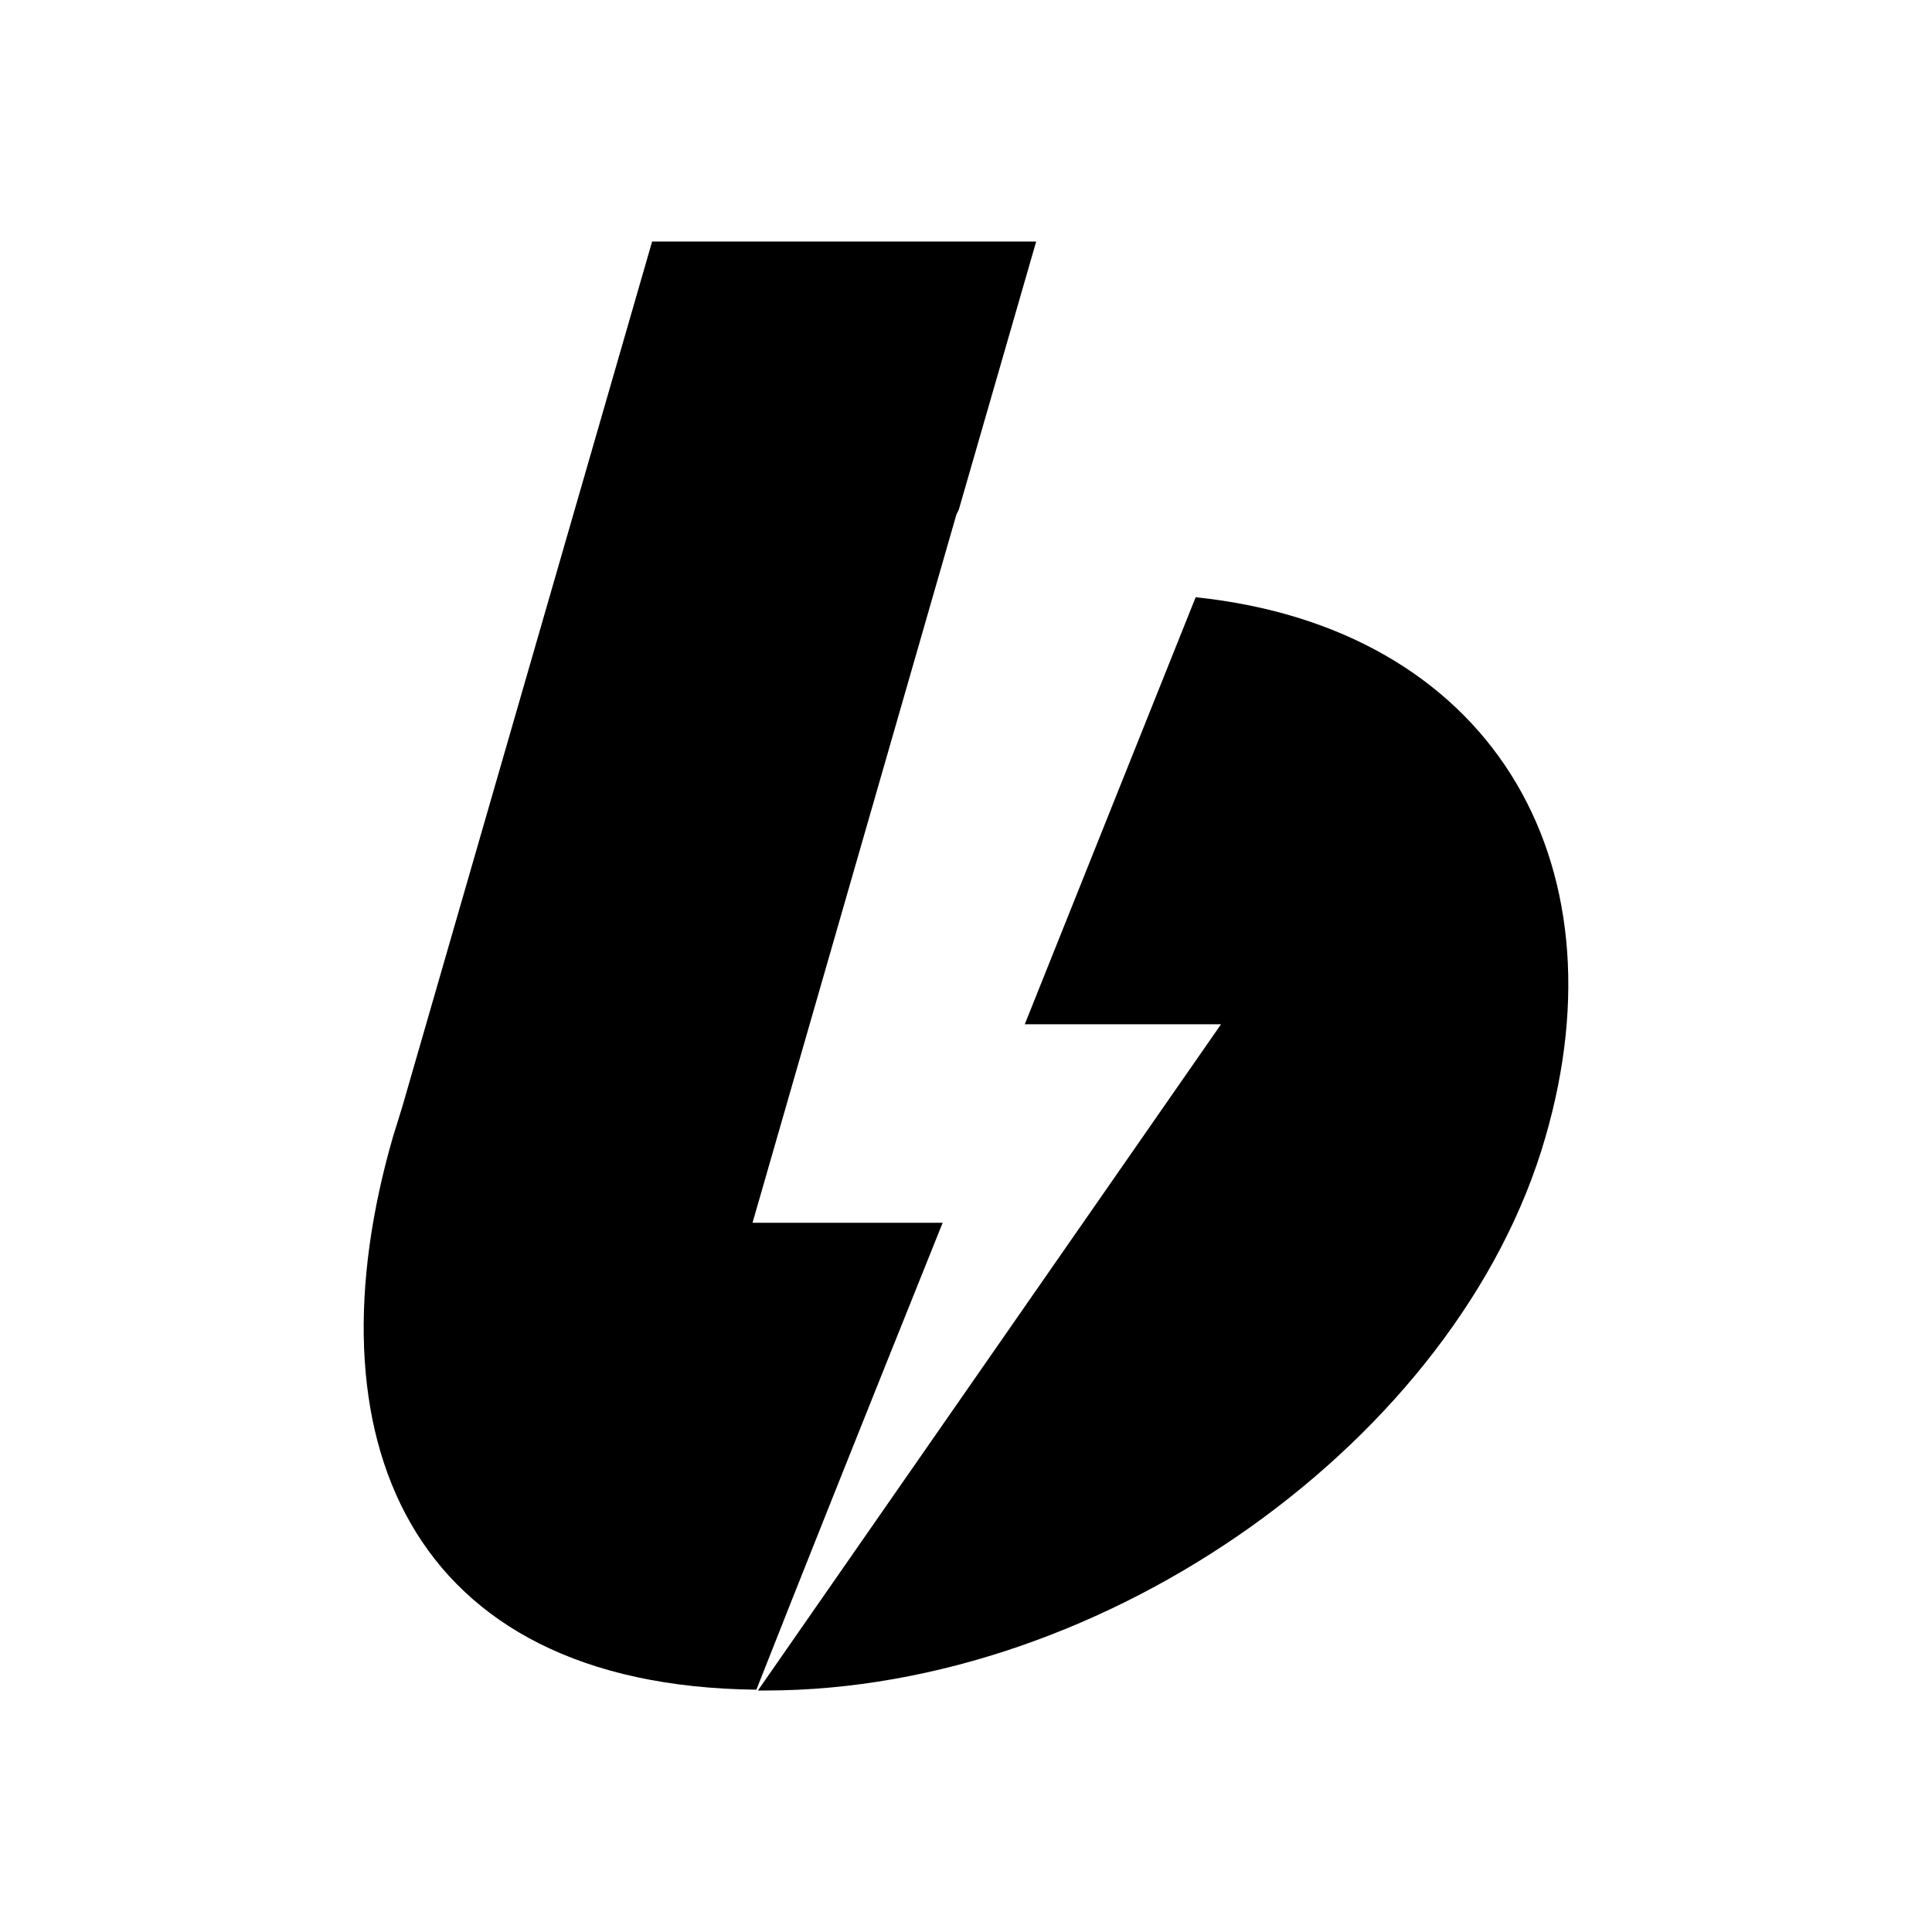
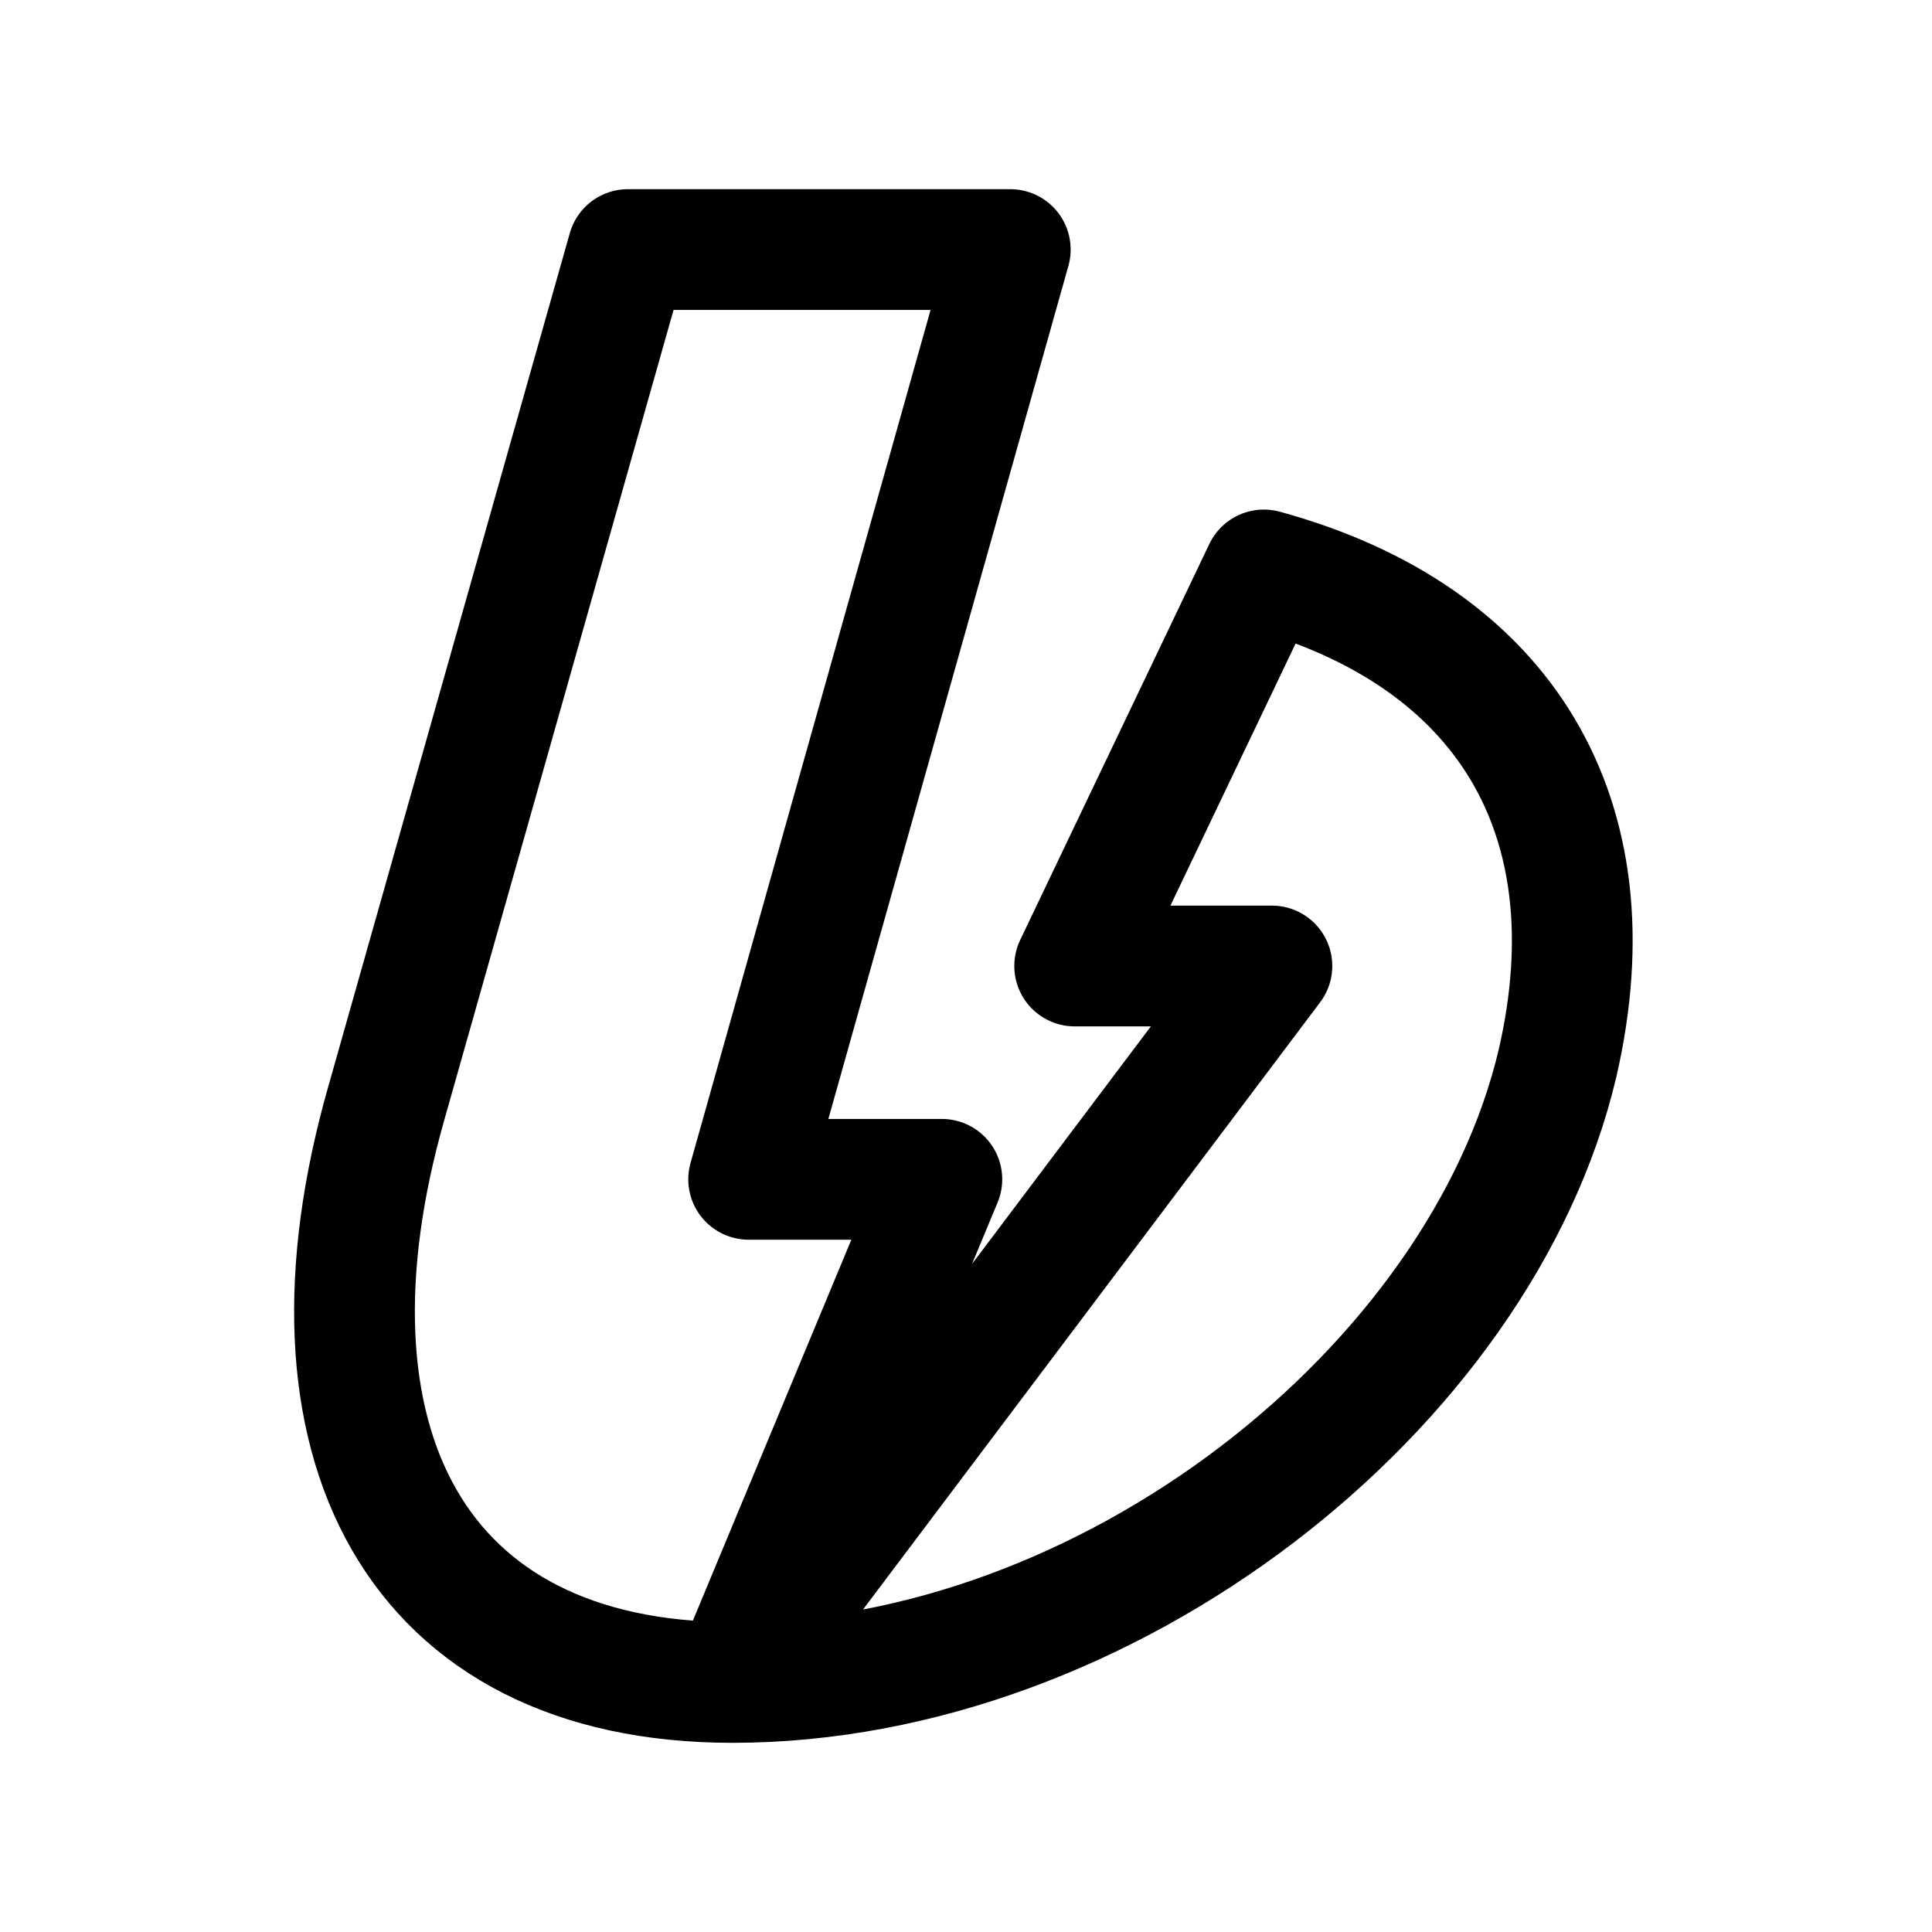
- <svg xmlns="http://www.w3.org/2000/svg" width="24" height="24" viewBox="0 0 24 24" fill="currentColor">
-   <path d="M4.996 13.753L8.101 3h4.771L11.91 6.333l-0.029 0.058-2.533 8.799h2.362q-1.487 3.701-2.314 5.8c-4.362-0.047-5.582-3.171-4.515-6.866M9.415 21l5.753-8.276h-2.438l2.123-5.305c3.639 0.381 5.353 3.247 4.343 6.714C18.12 17.857 13.758 21 9.51 21h-0.095z" />
+ <svg xmlns="http://www.w3.org/2000/svg" width="24" height="24" viewBox="0 0 24 24" fill="none" stroke="currentColor" stroke-width="1.5" stroke-linecap="round" stroke-linejoin="round">
+   <path d="m7.8 3.1-3 10.6c-1.2 4.2.35 7.2 4.3 7.2 4.65 0 9.3-3.65 10.25-7.7.7-3.05-.65-5.3-3.65-6.12L13.35 12h2.45l-6.7 8.9 2.6-6.25H9.3l3.25-11.55H7.8Z" />
</svg>
